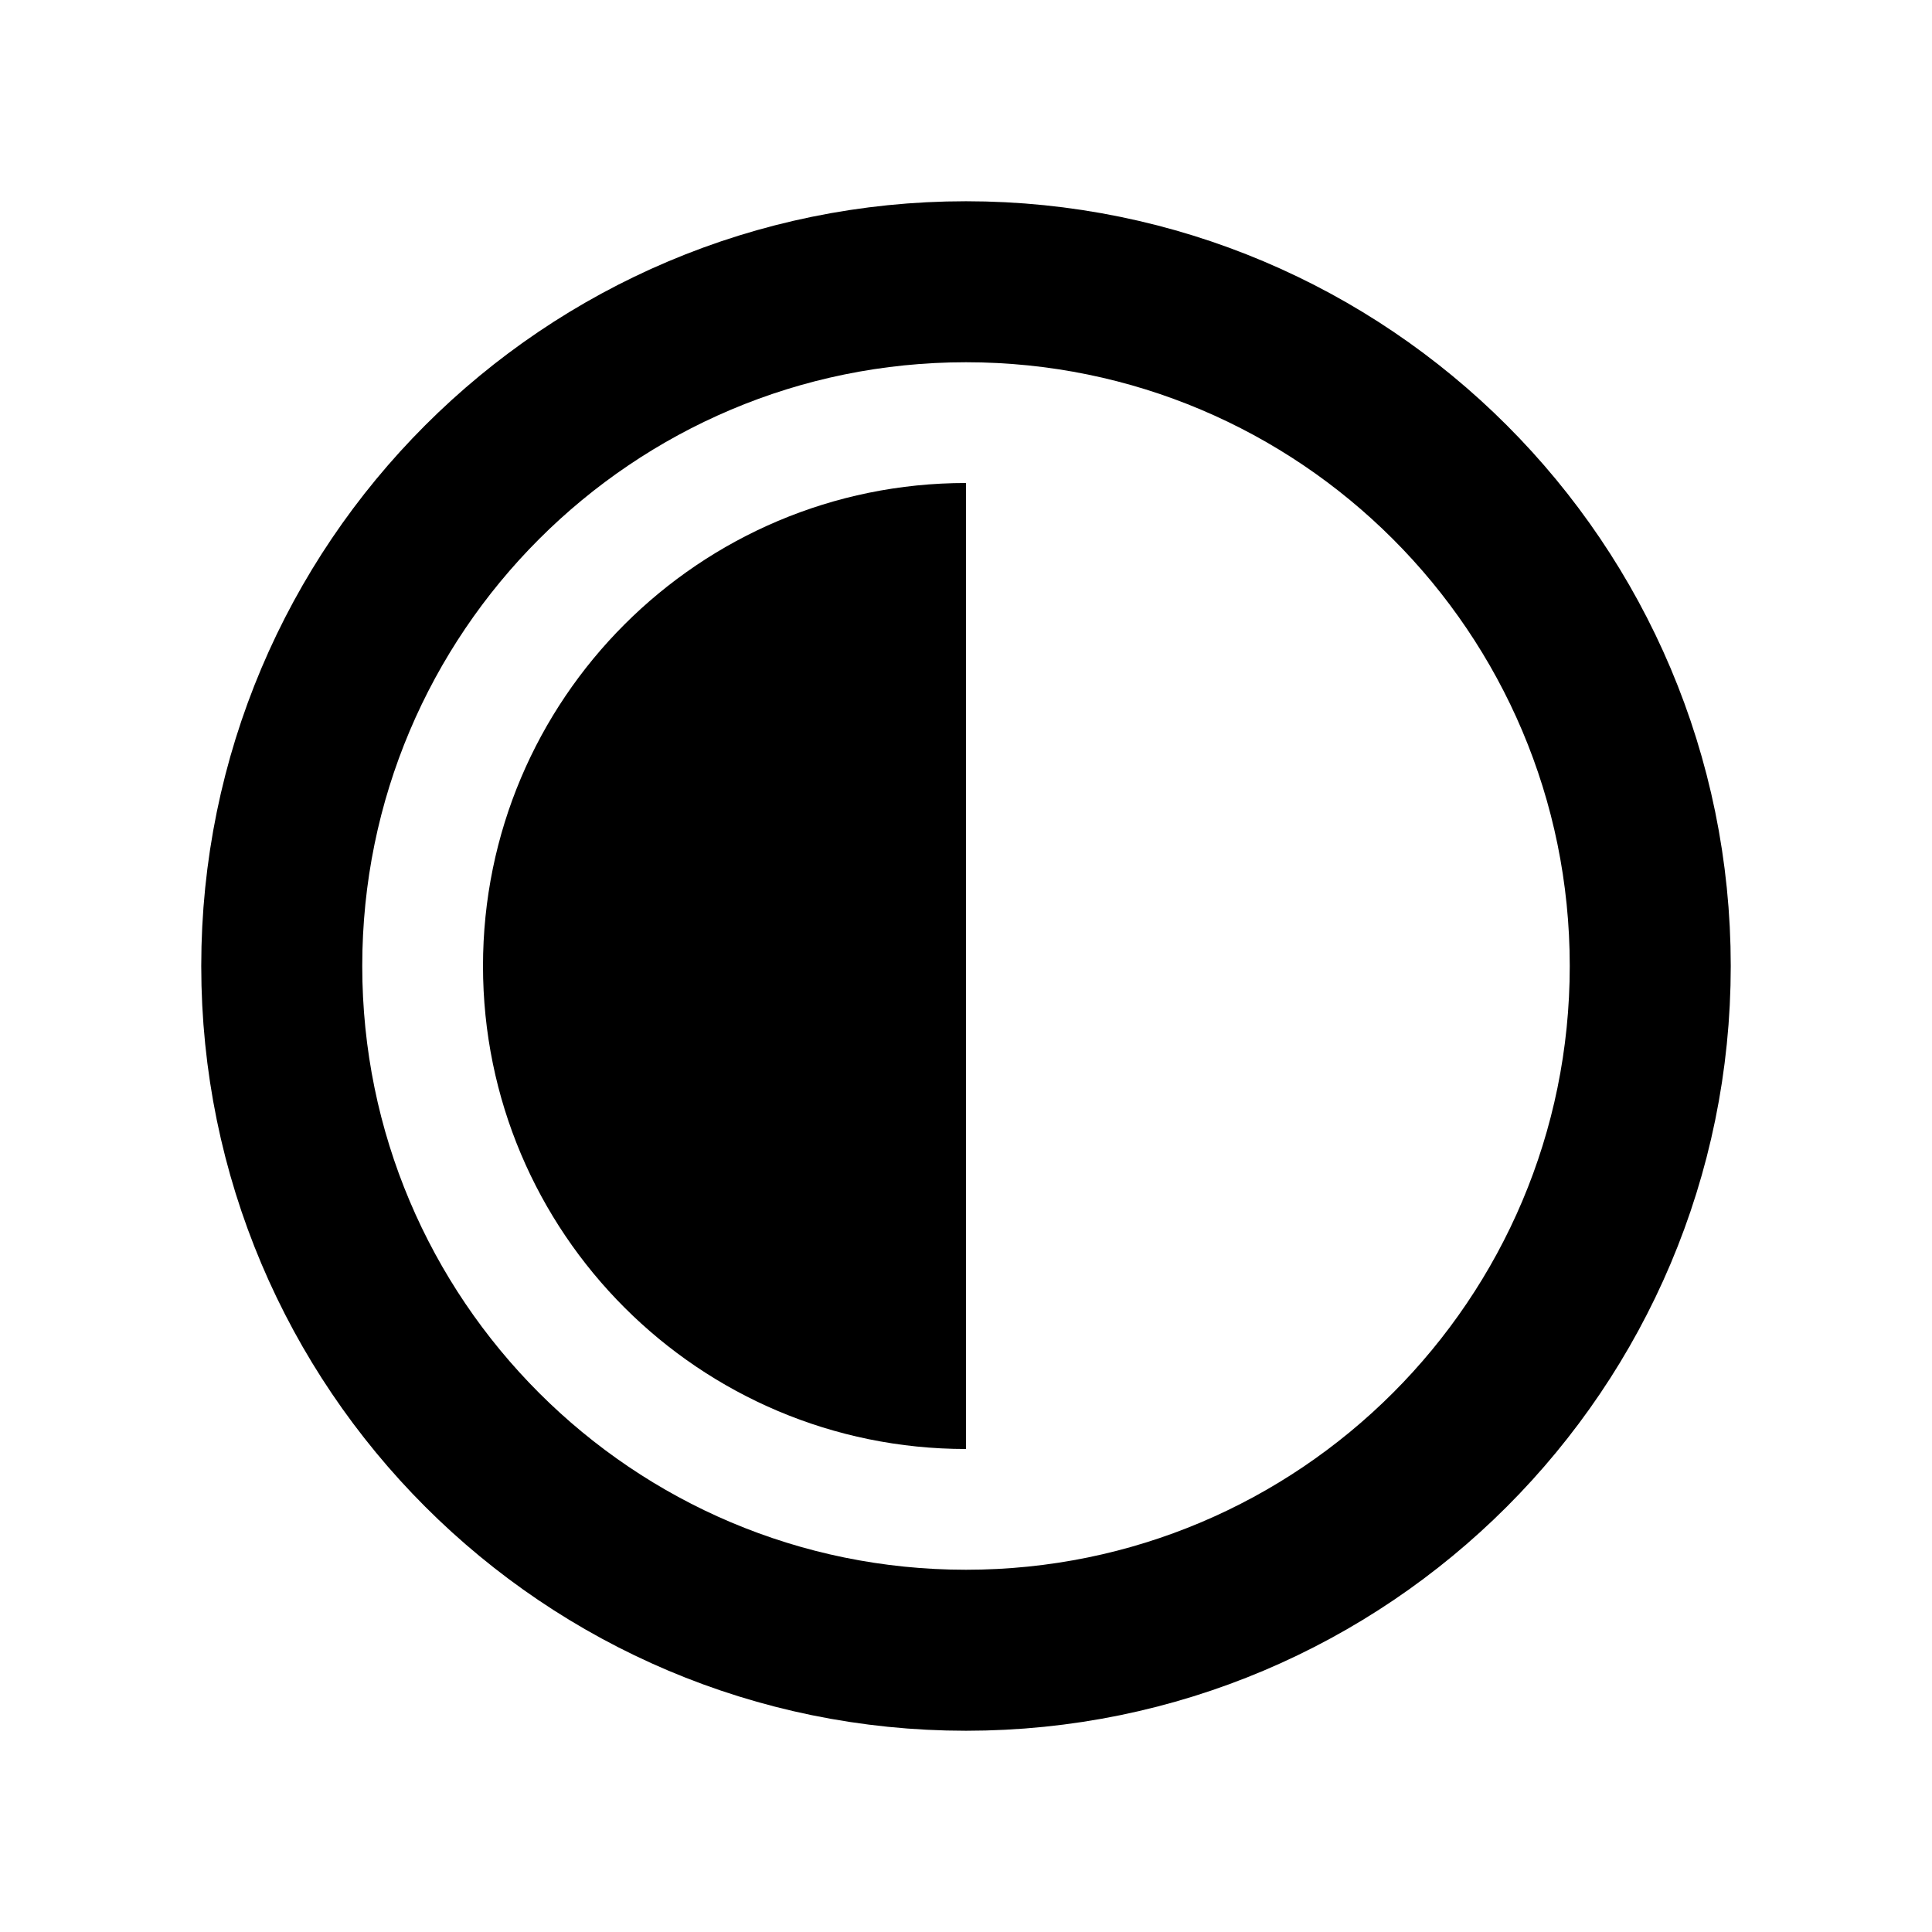
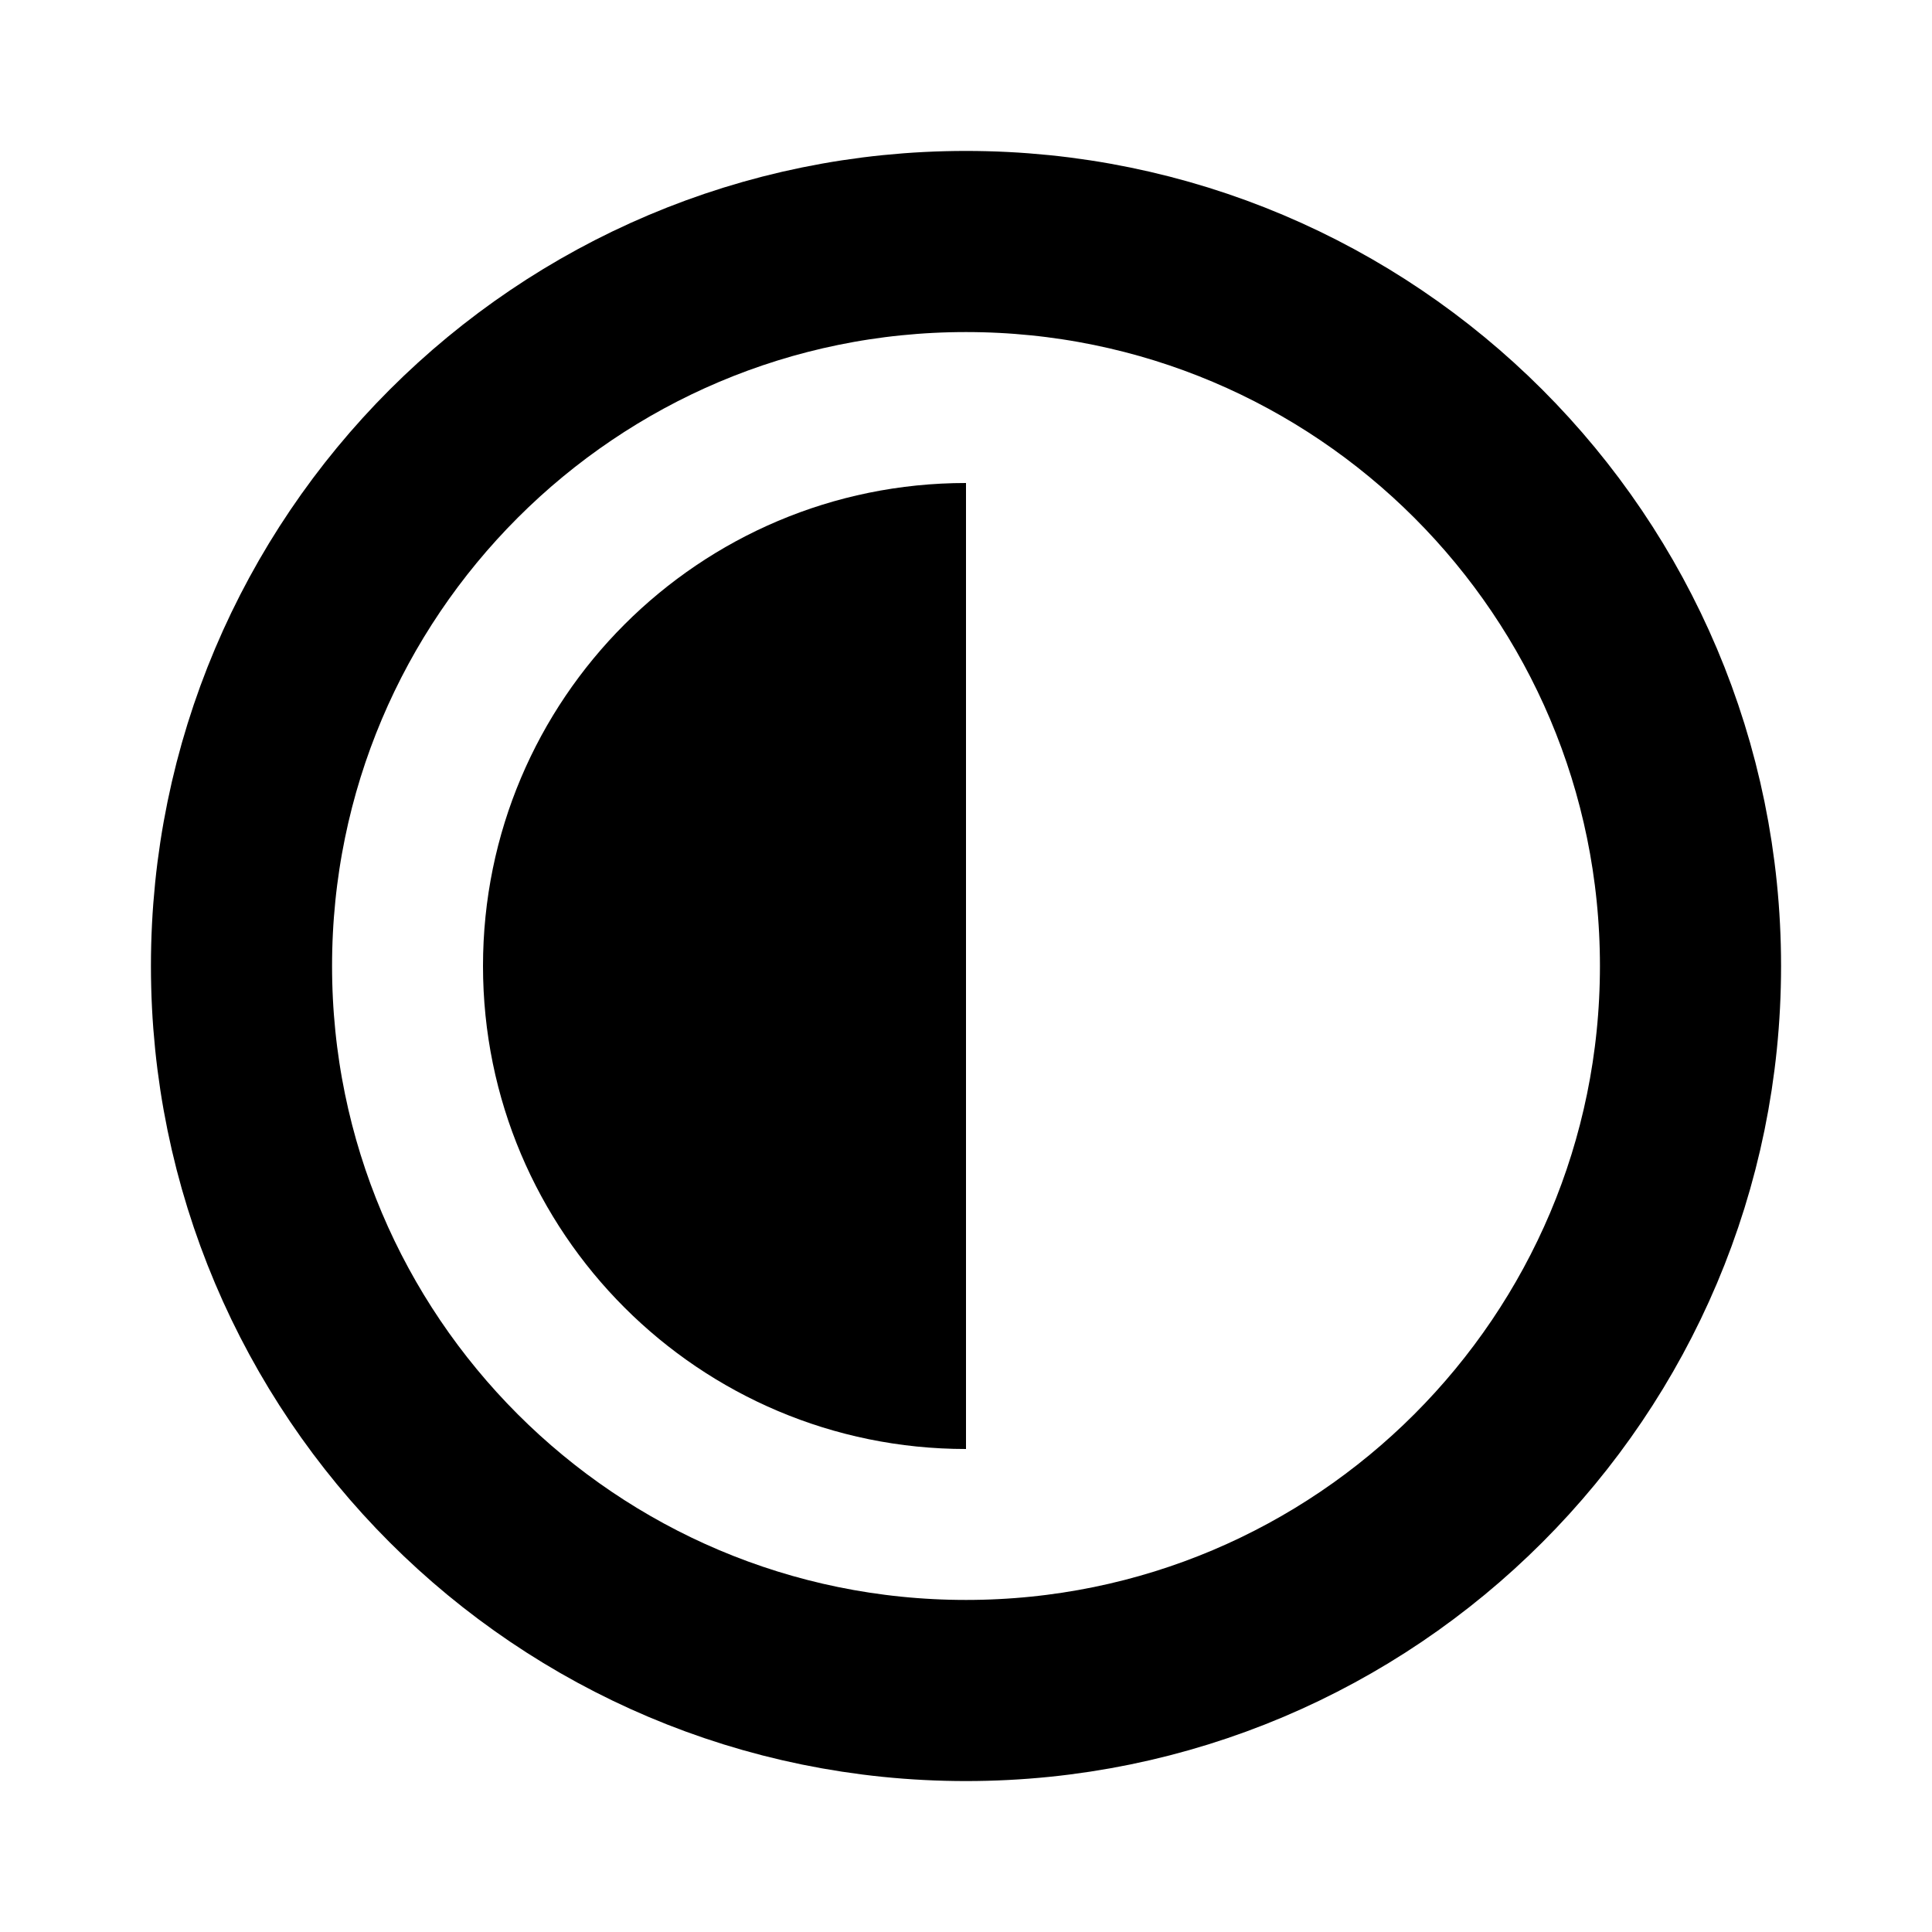
<svg xmlns="http://www.w3.org/2000/svg" width="100%" height="100%" viewBox="0 0 24 24" fill="none" stroke="currentColor" stroke-width="2" stroke-linecap="round" stroke-linejoin="round" aria-hidden="true" focusable="false" data-macro-icon="task-in-progress">
-   <circle cx="12" cy="12" r="8.5" />
-   <path d="M12 6a6 6 0 0 0 0 12Z" fill="currentColor" stroke="none" />
+   <circle cx="12" cy="12" r="9" stroke-width="2.25" />
+   <path d="M12 12V6A6 6 0 0 0 12 18Z" fill="currentColor" stroke="none" />
</svg>
